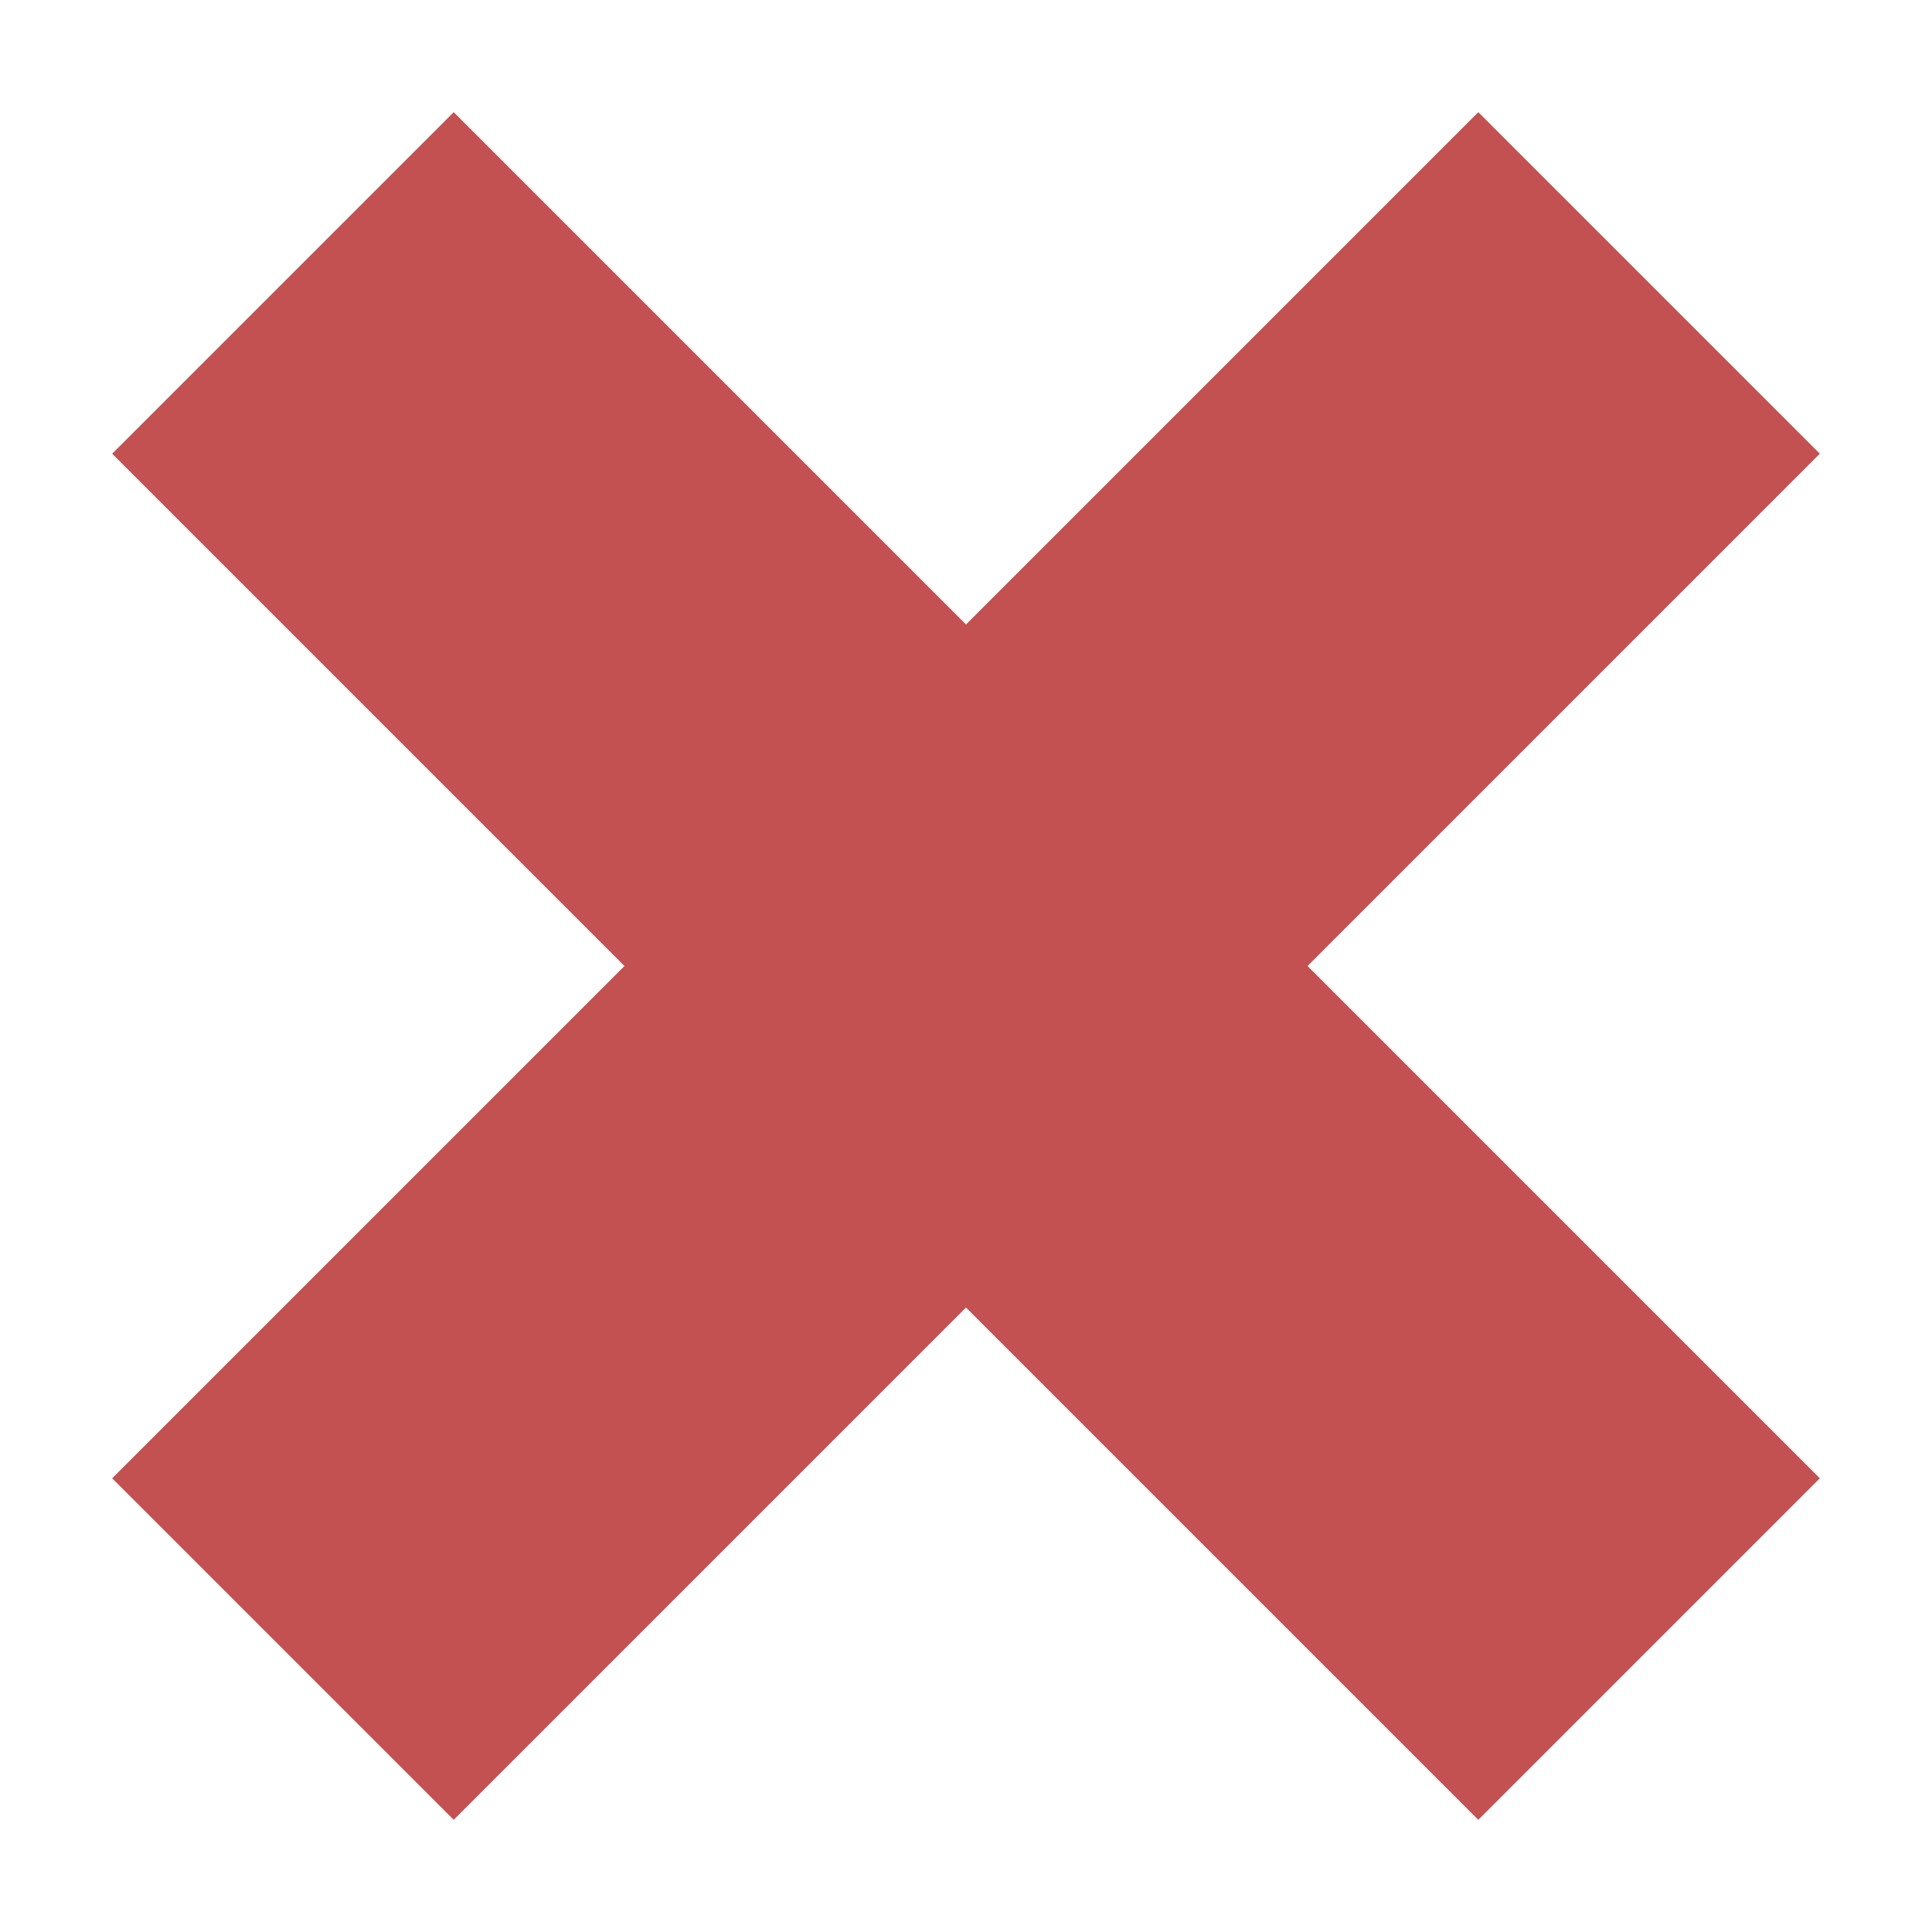
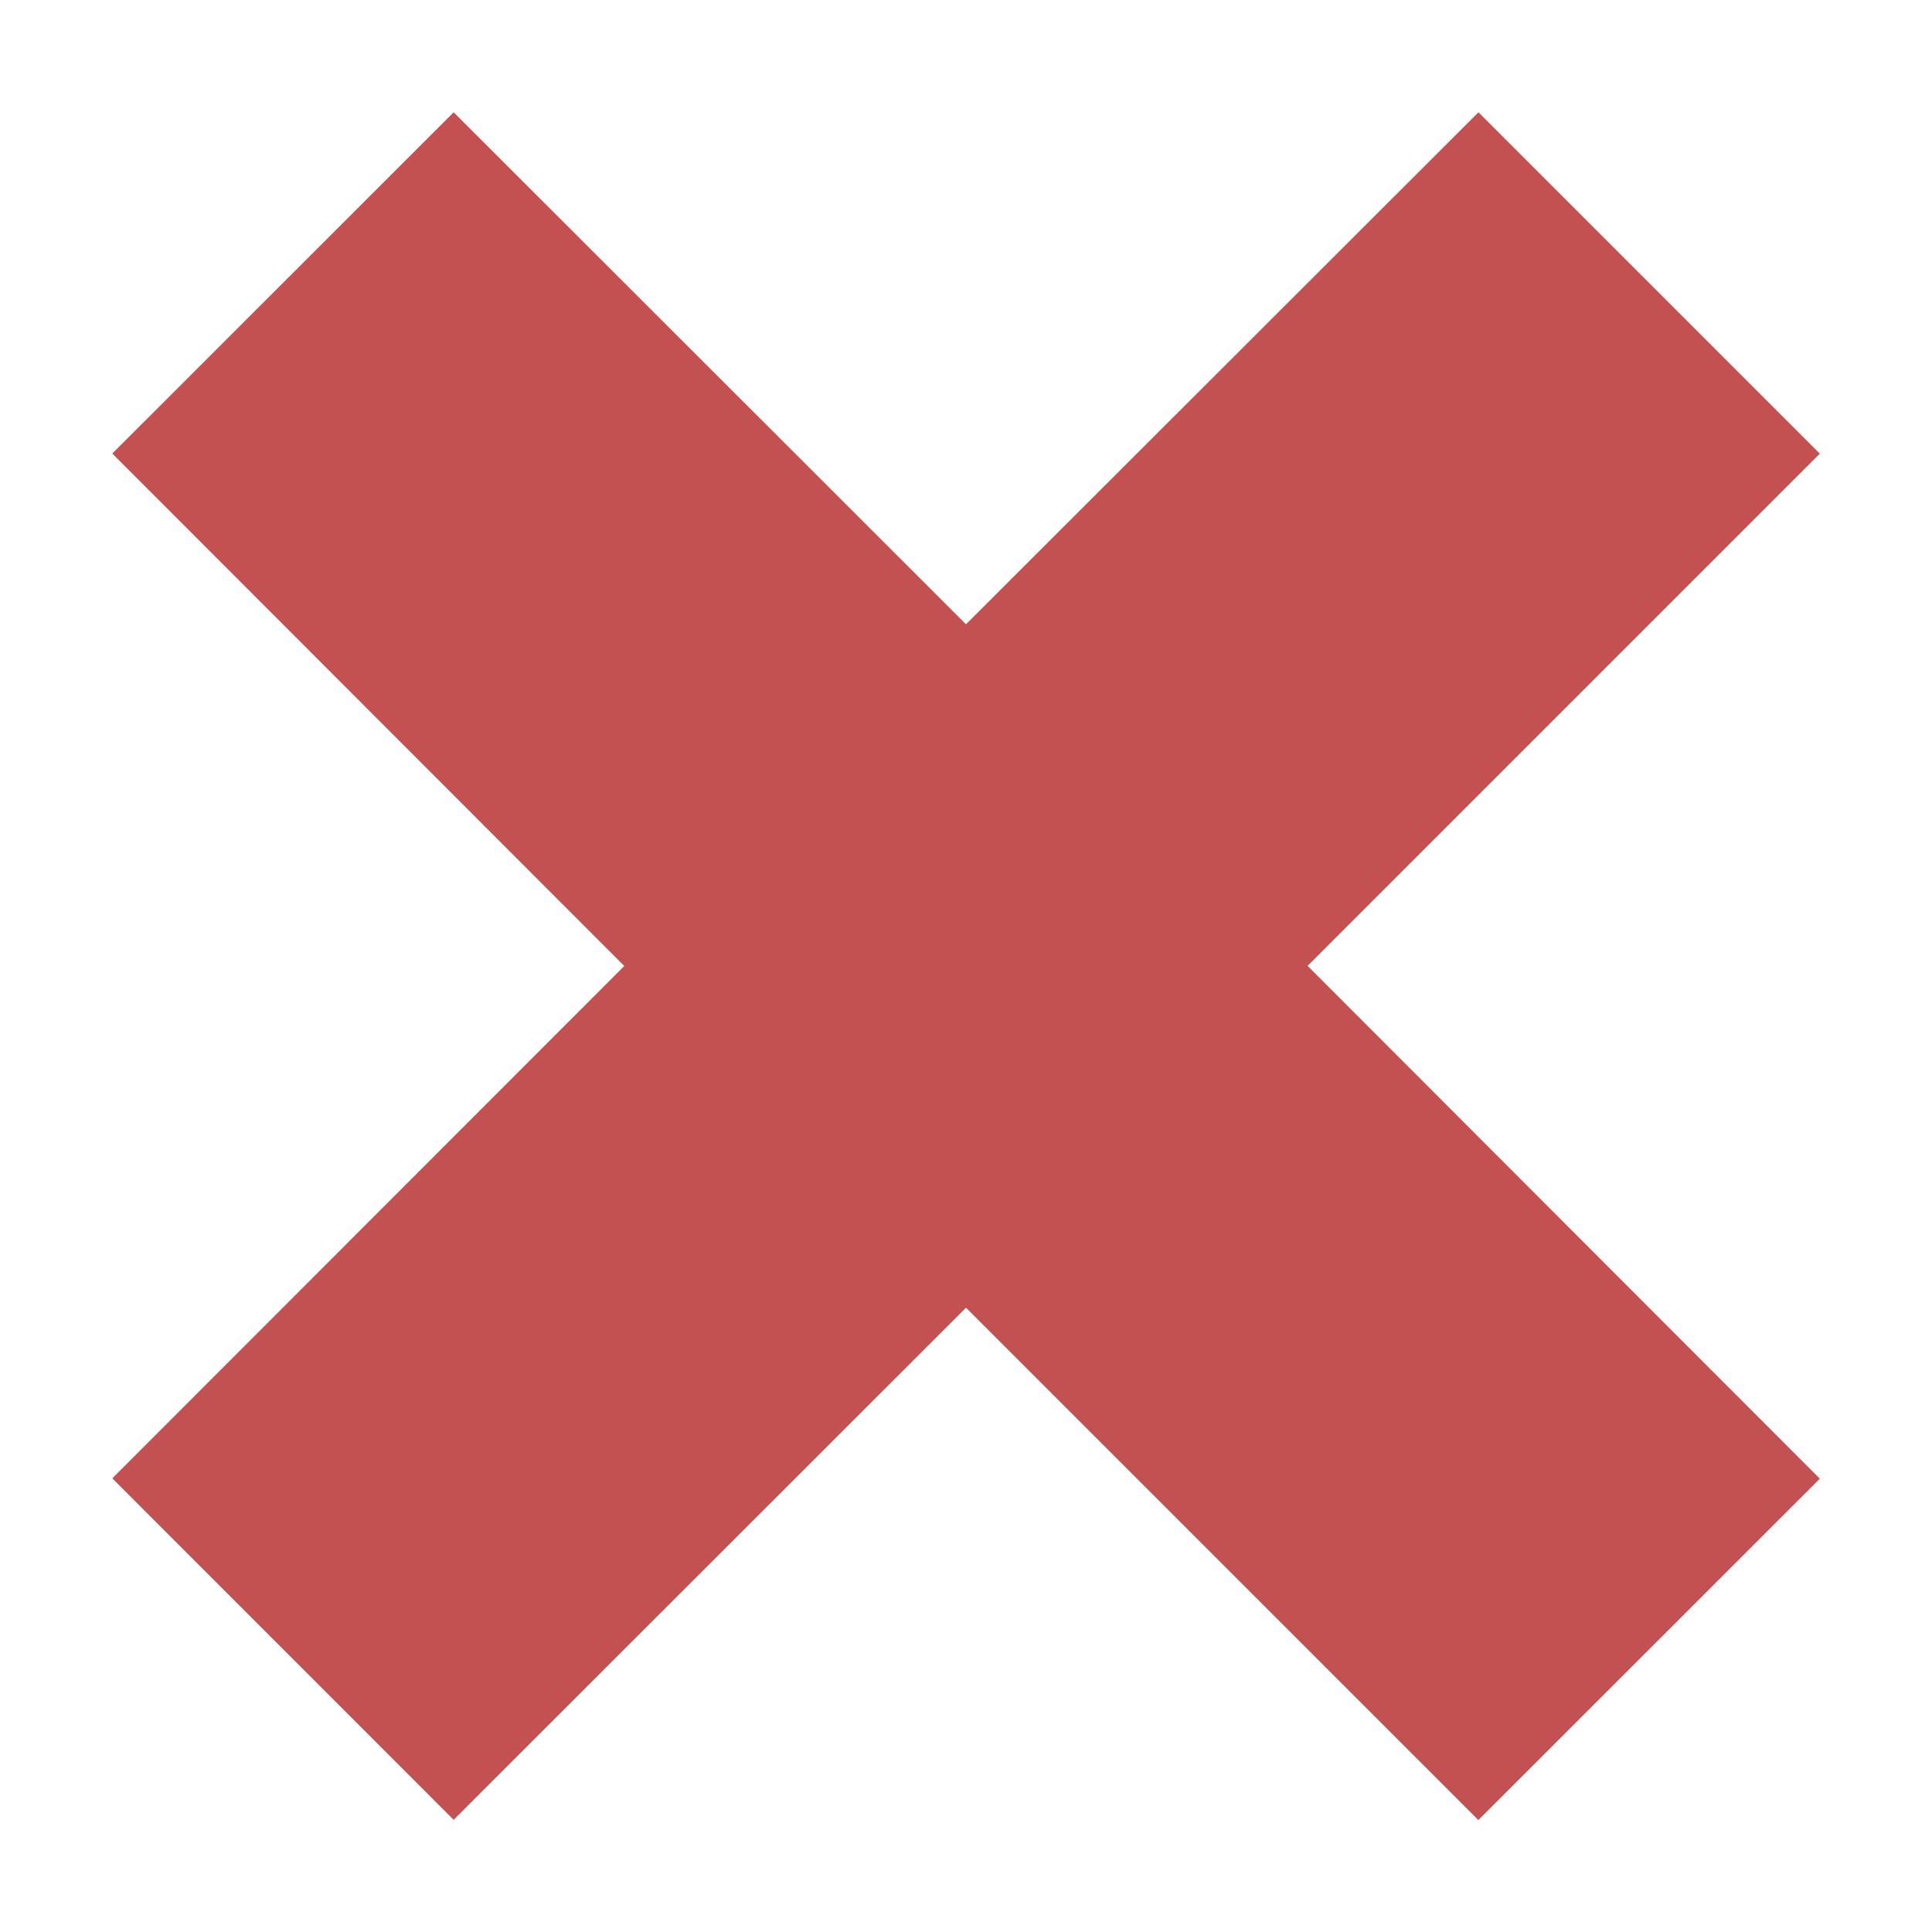
- <svg xmlns="http://www.w3.org/2000/svg" width="16px" height="16px" viewBox="0 0 16 16" version="1.1">
-   <defs />
-   <g id="Page-1" stroke="none" stroke-width="1" fill="none" fill-rule="evenodd">
-     <g id="QTPass" transform="translate(-27, -186)" fill="#C35151">
-       <g id="Icon-Sidebar" transform="translate(20, 100)">
-         <g id="Delete" transform="translate(0, 79)">
-           <path d="M17,13 L17,7 L13,7 L13,13 L7,13 L7,17 L13,17 L13,23 L17,23 L17,17 L23,17 L23,13 L17,13 Z" id="Rectangle-5-Copy-3" transform="translate(15, 15) rotate(-315) translate(-15, -15) " />
-         </g>
-       </g>
-     </g>
-   </g>
+ <svg xmlns="http://www.w3.org/2000/svg" width="16" height="16" viewBox="0 0 16 16">
+   <path d="M10.828 8l4.243-4.243L12.244.93 8 5.17 3.757.93.93 3.756 5.17 8 .93 12.243l2.827 2.828L8 10.83l4.243 4.243 2.828-2.827L10.83 8z" fill="#C35151" fill-rule="evenodd" />
</svg>
